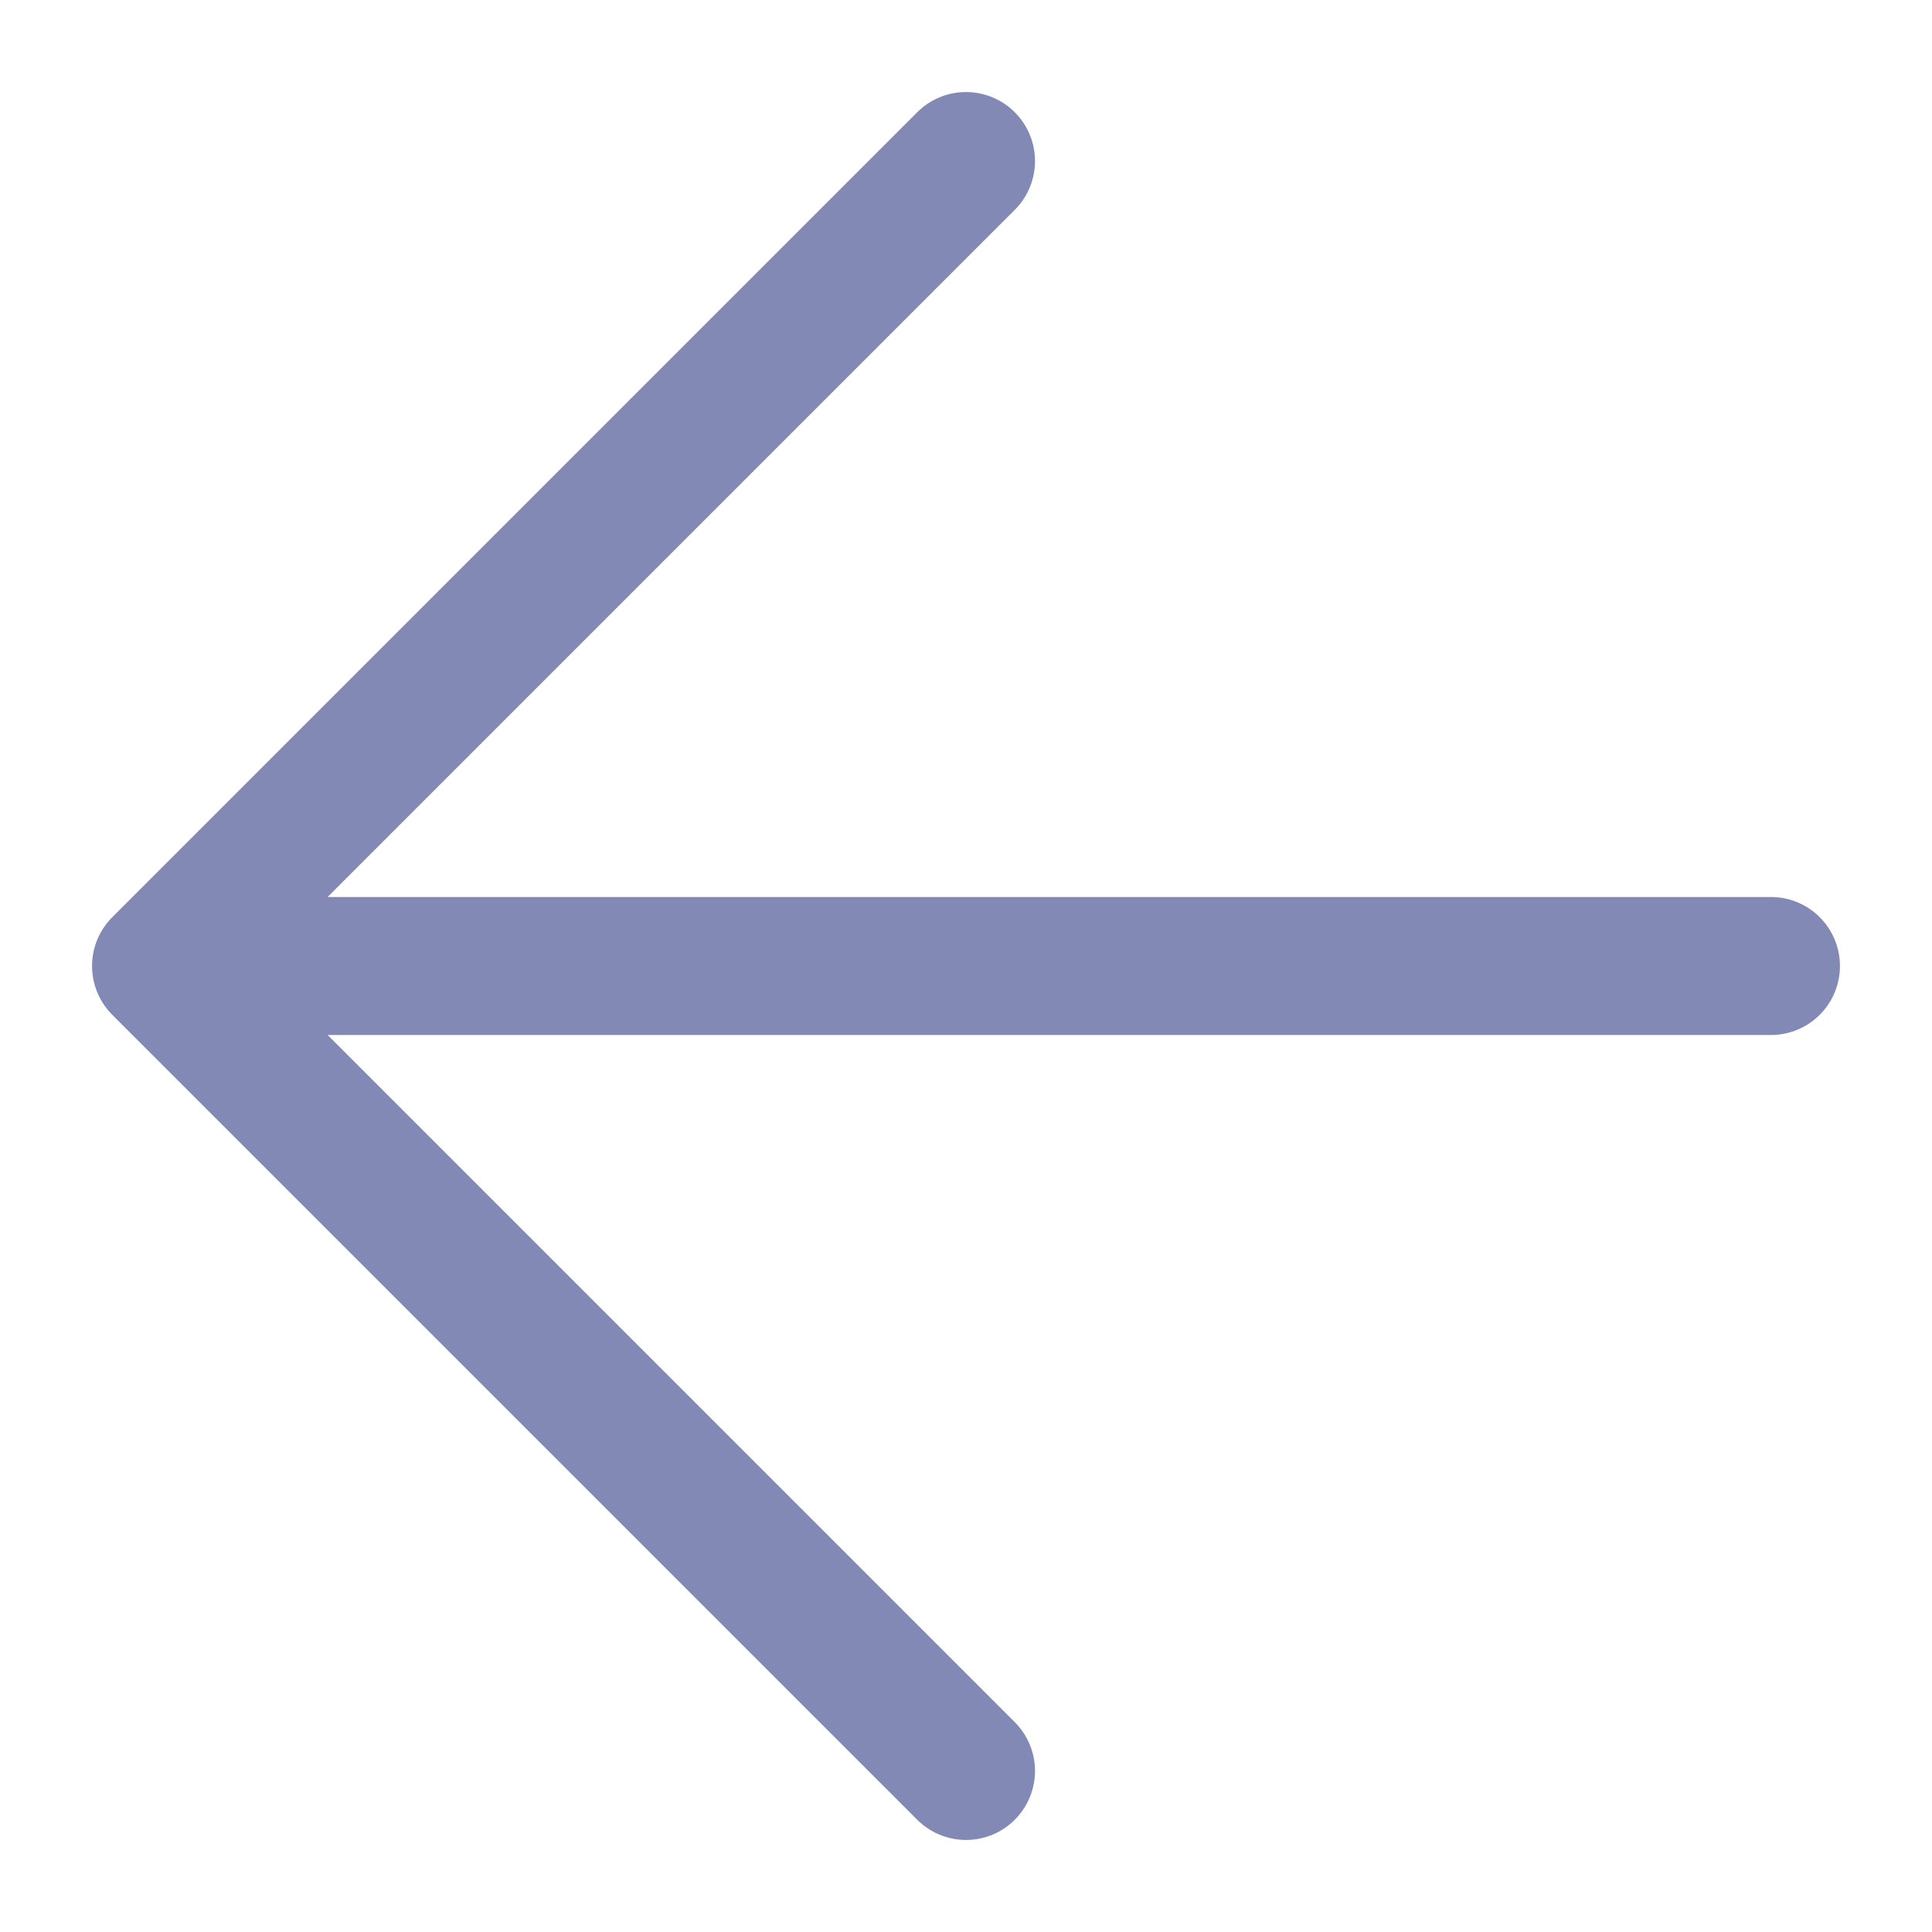
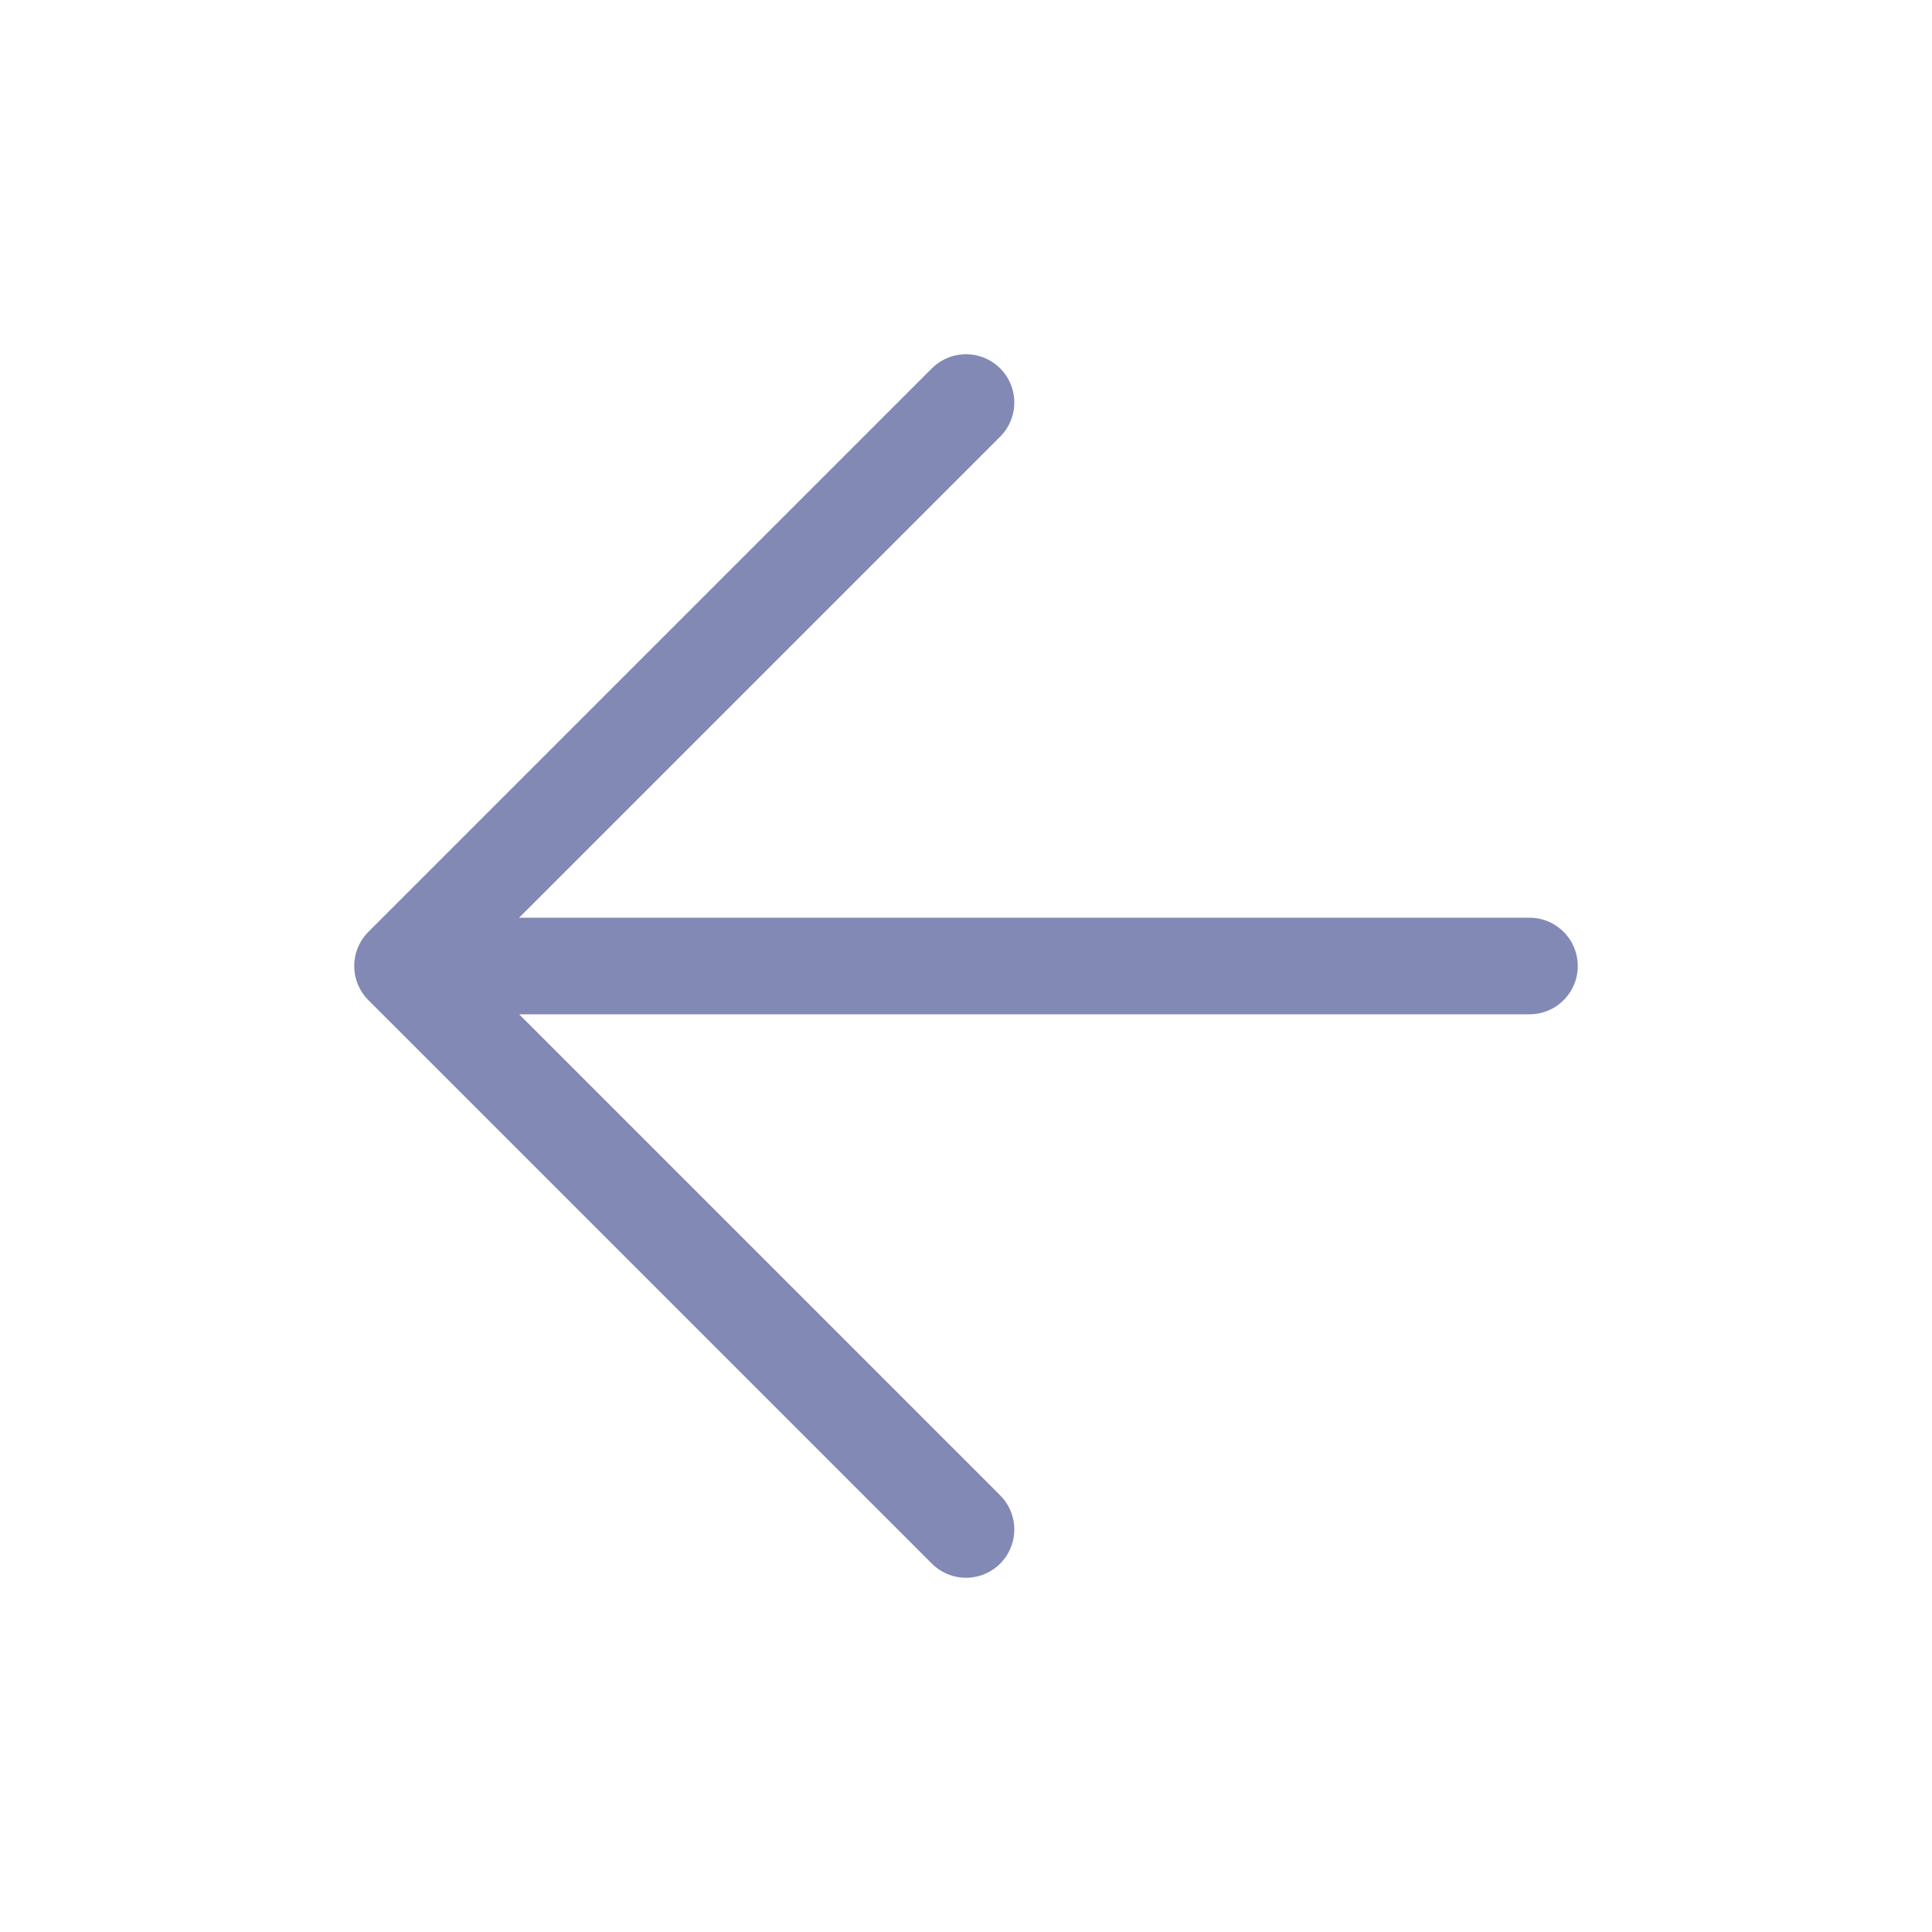
- <svg xmlns="http://www.w3.org/2000/svg" width="14" height="14" viewBox="0 0 14 14" fill="none">
-   <path d="M12.833 7H1.167M1.167 7L7 12.833M1.167 7L7 1.167" stroke="#8389B5" stroke-linecap="round" stroke-linejoin="round" />
+ <svg xmlns="http://www.w3.org/2000/svg" width="20" height="20" viewBox="0 0 20 20" fill="none">
+   <path d="M15.833 10H4.167M4.167 10L10 15.833M4.167 10L10 4.167" stroke="#8389B5" stroke-linecap="round" stroke-linejoin="round" />
</svg>
